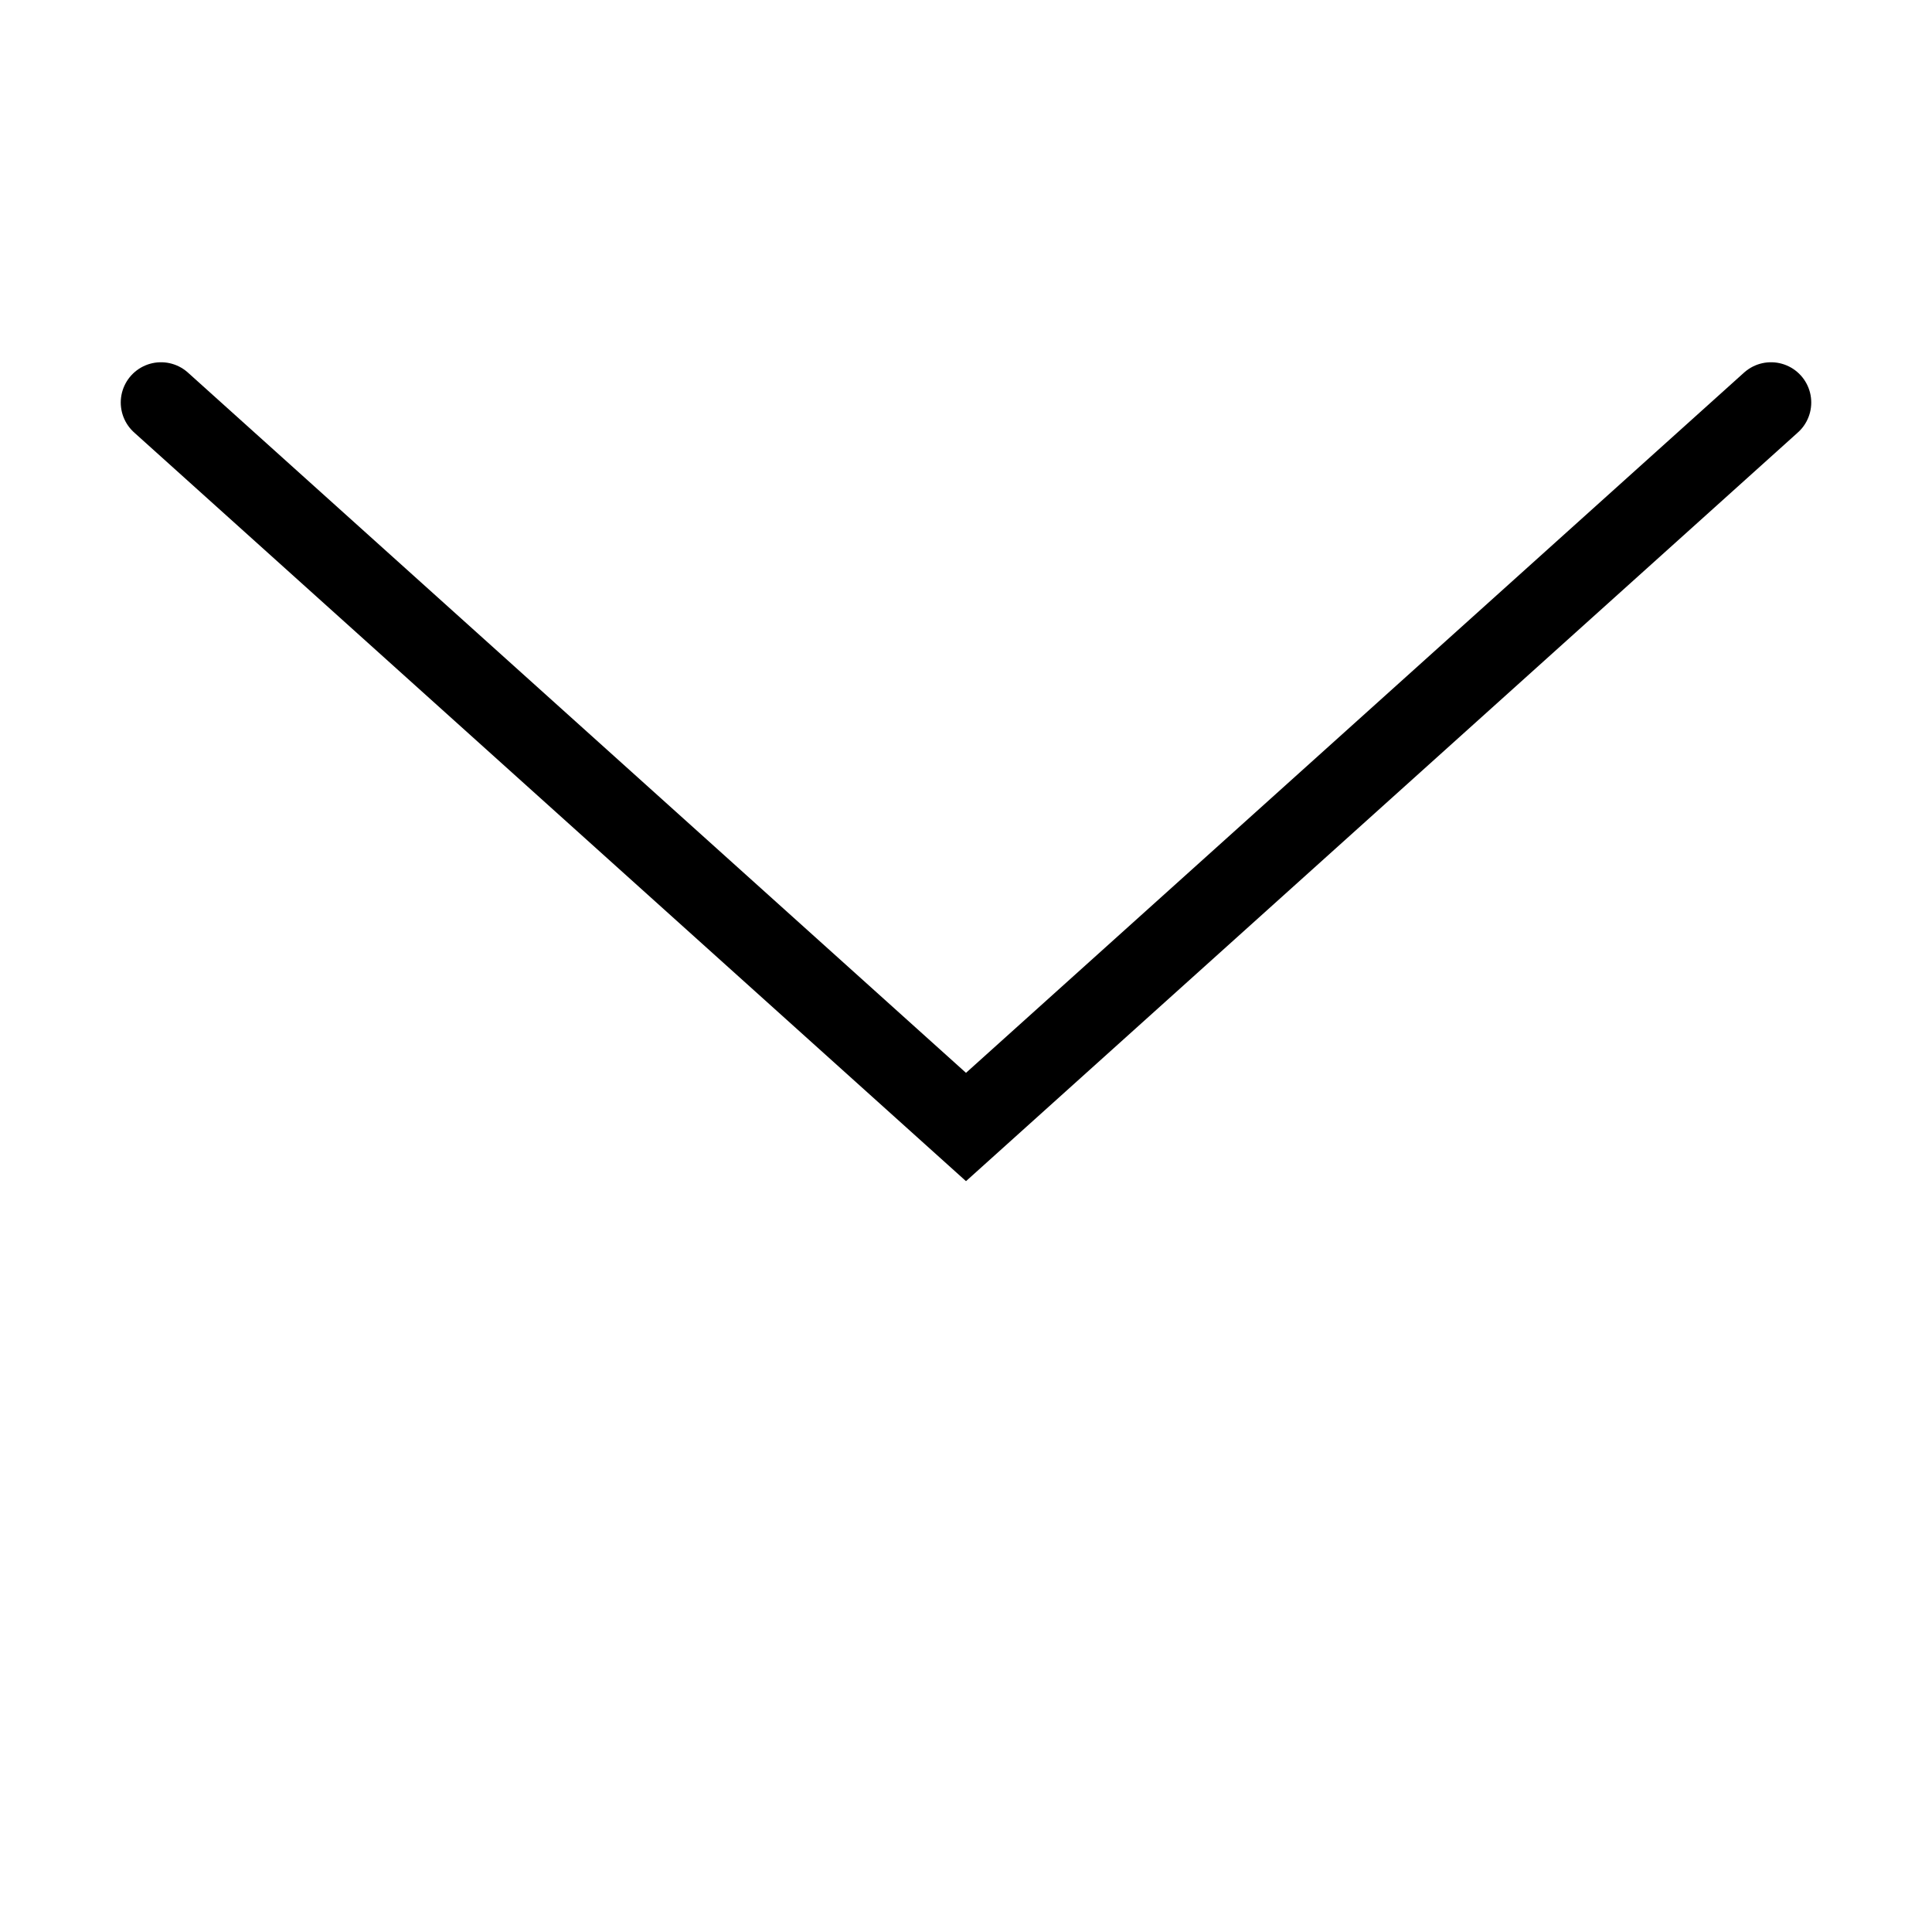
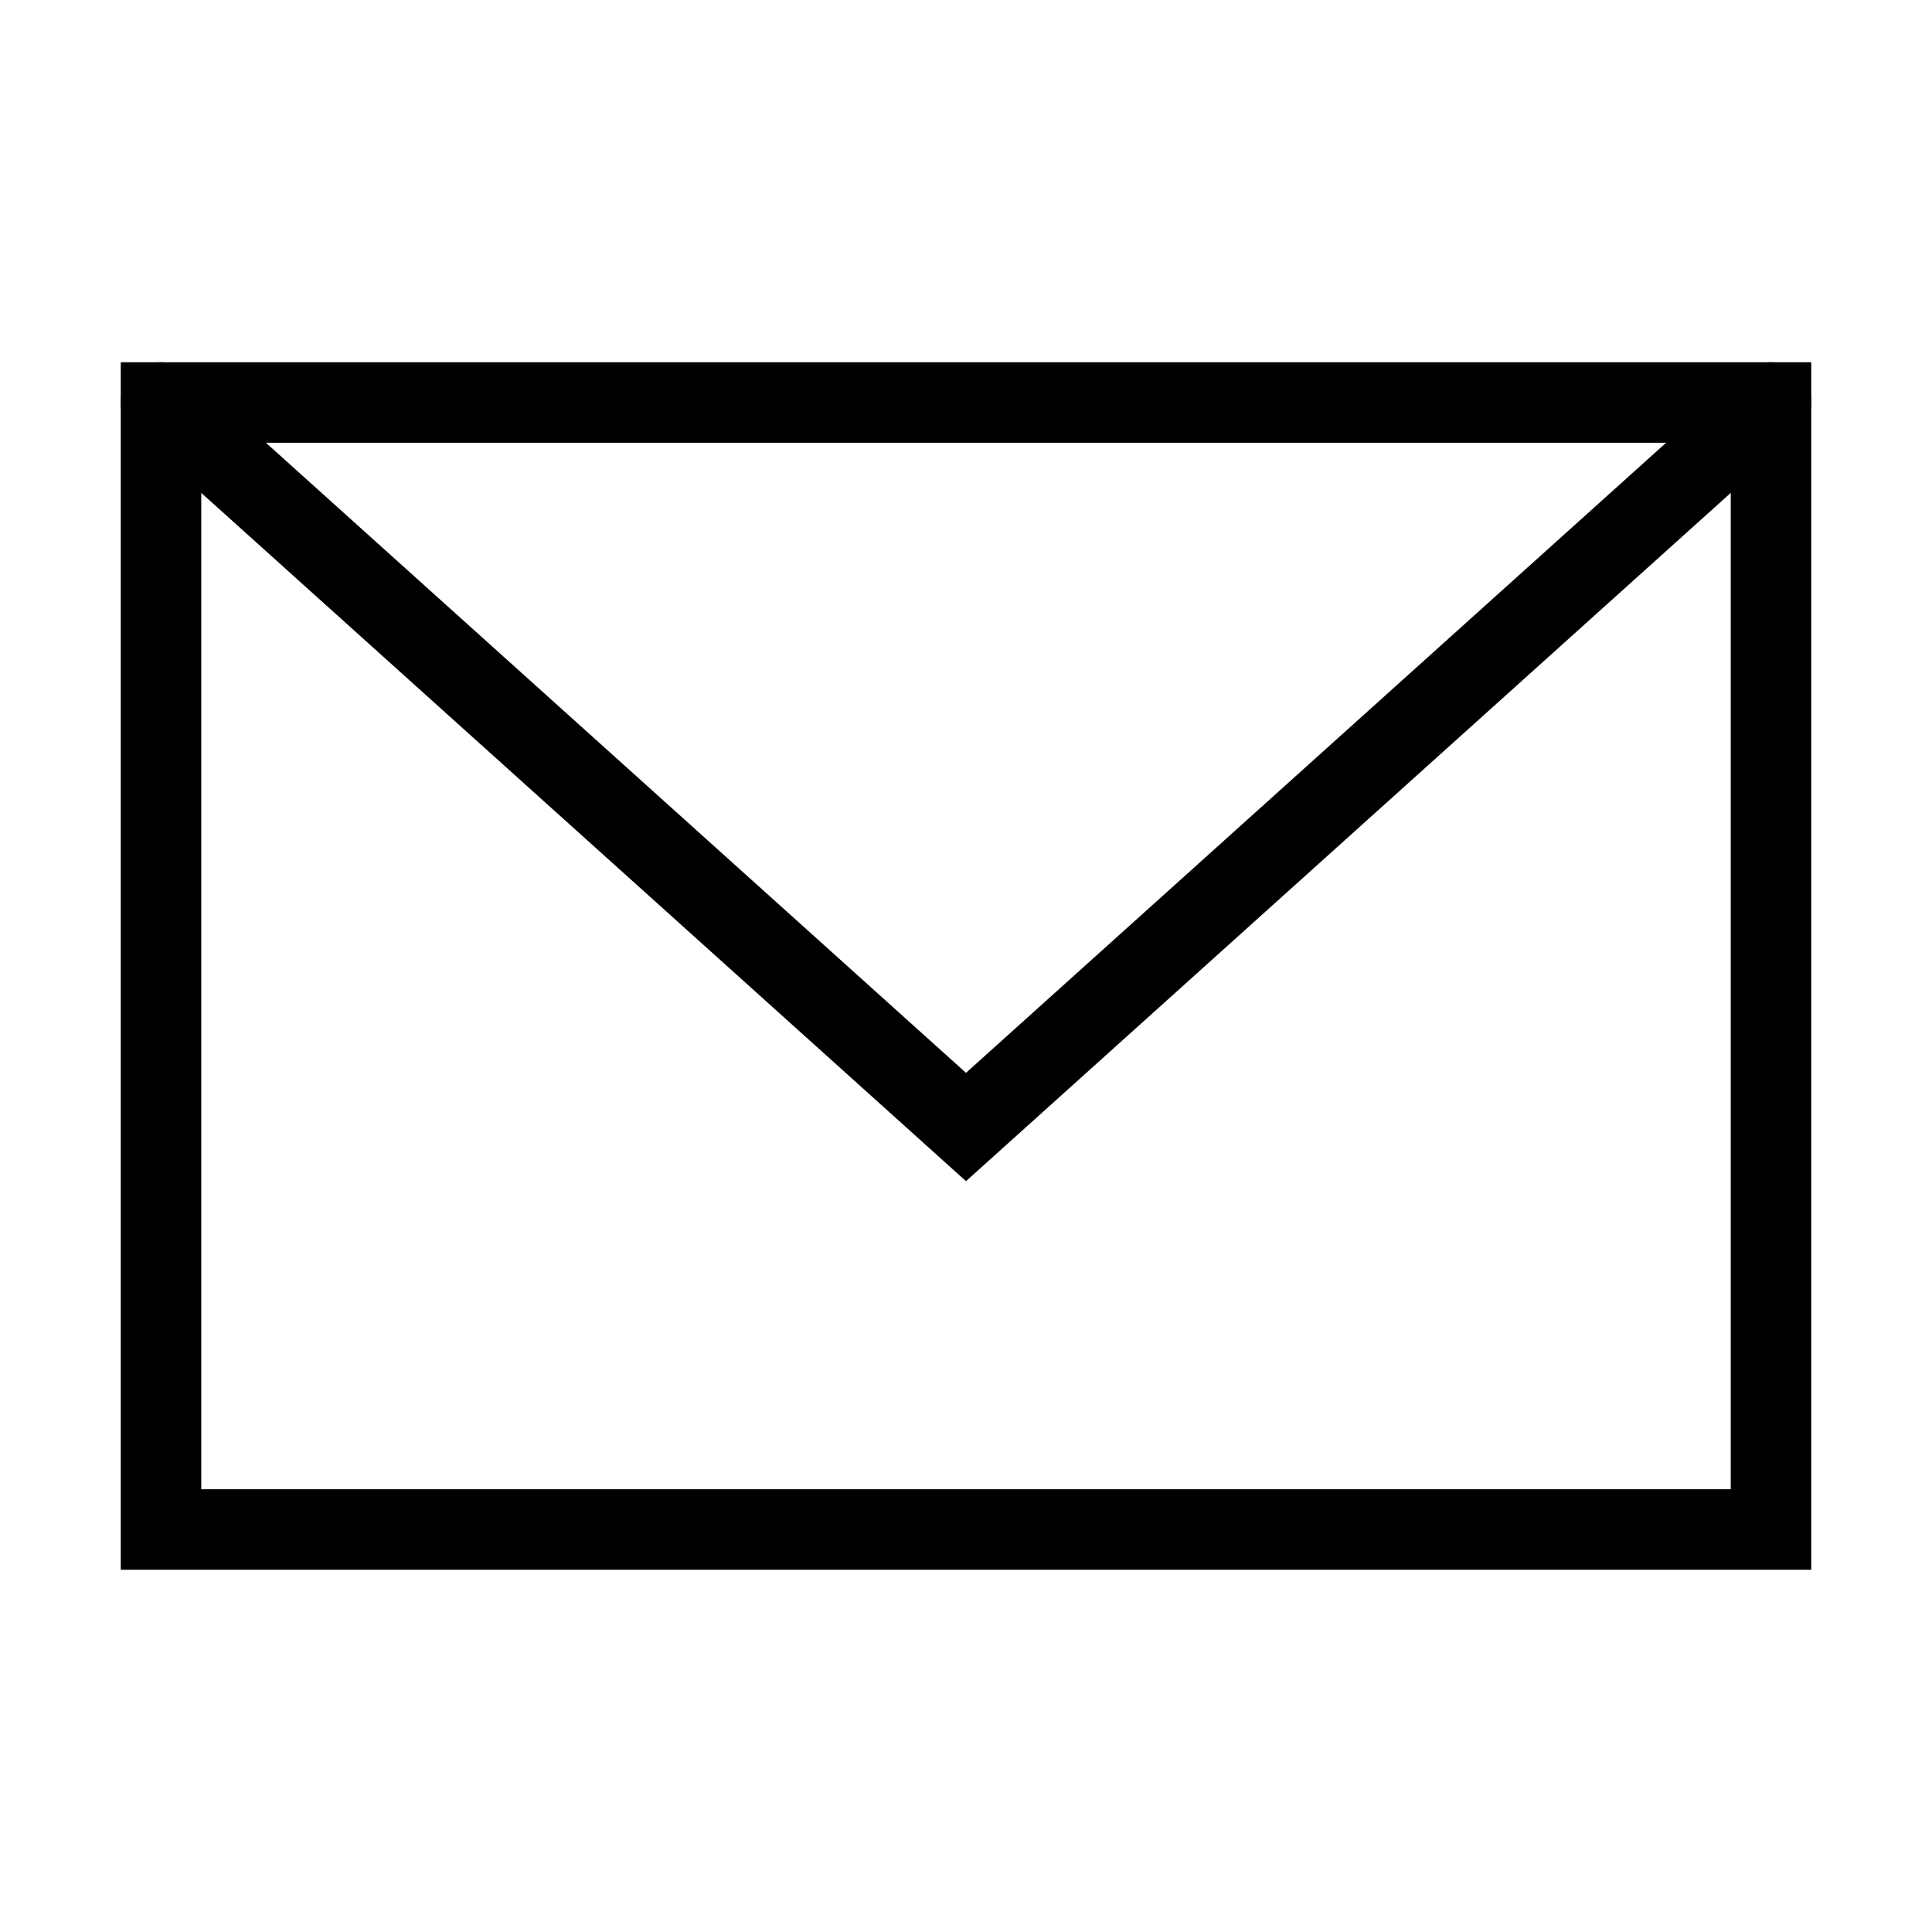
<svg xmlns="http://www.w3.org/2000/svg" role="img" viewBox="0 0 24 24" aria-labelledby="envelopeAltIconTitle" fill="none" stroke="currentColor">
-   <rect x="2" y="5" />
+   <rect width="20" height="14" x="2" y="5" />
  <path stroke-linecap="round" d="M2 5l10 9 10-9" />
</svg>
